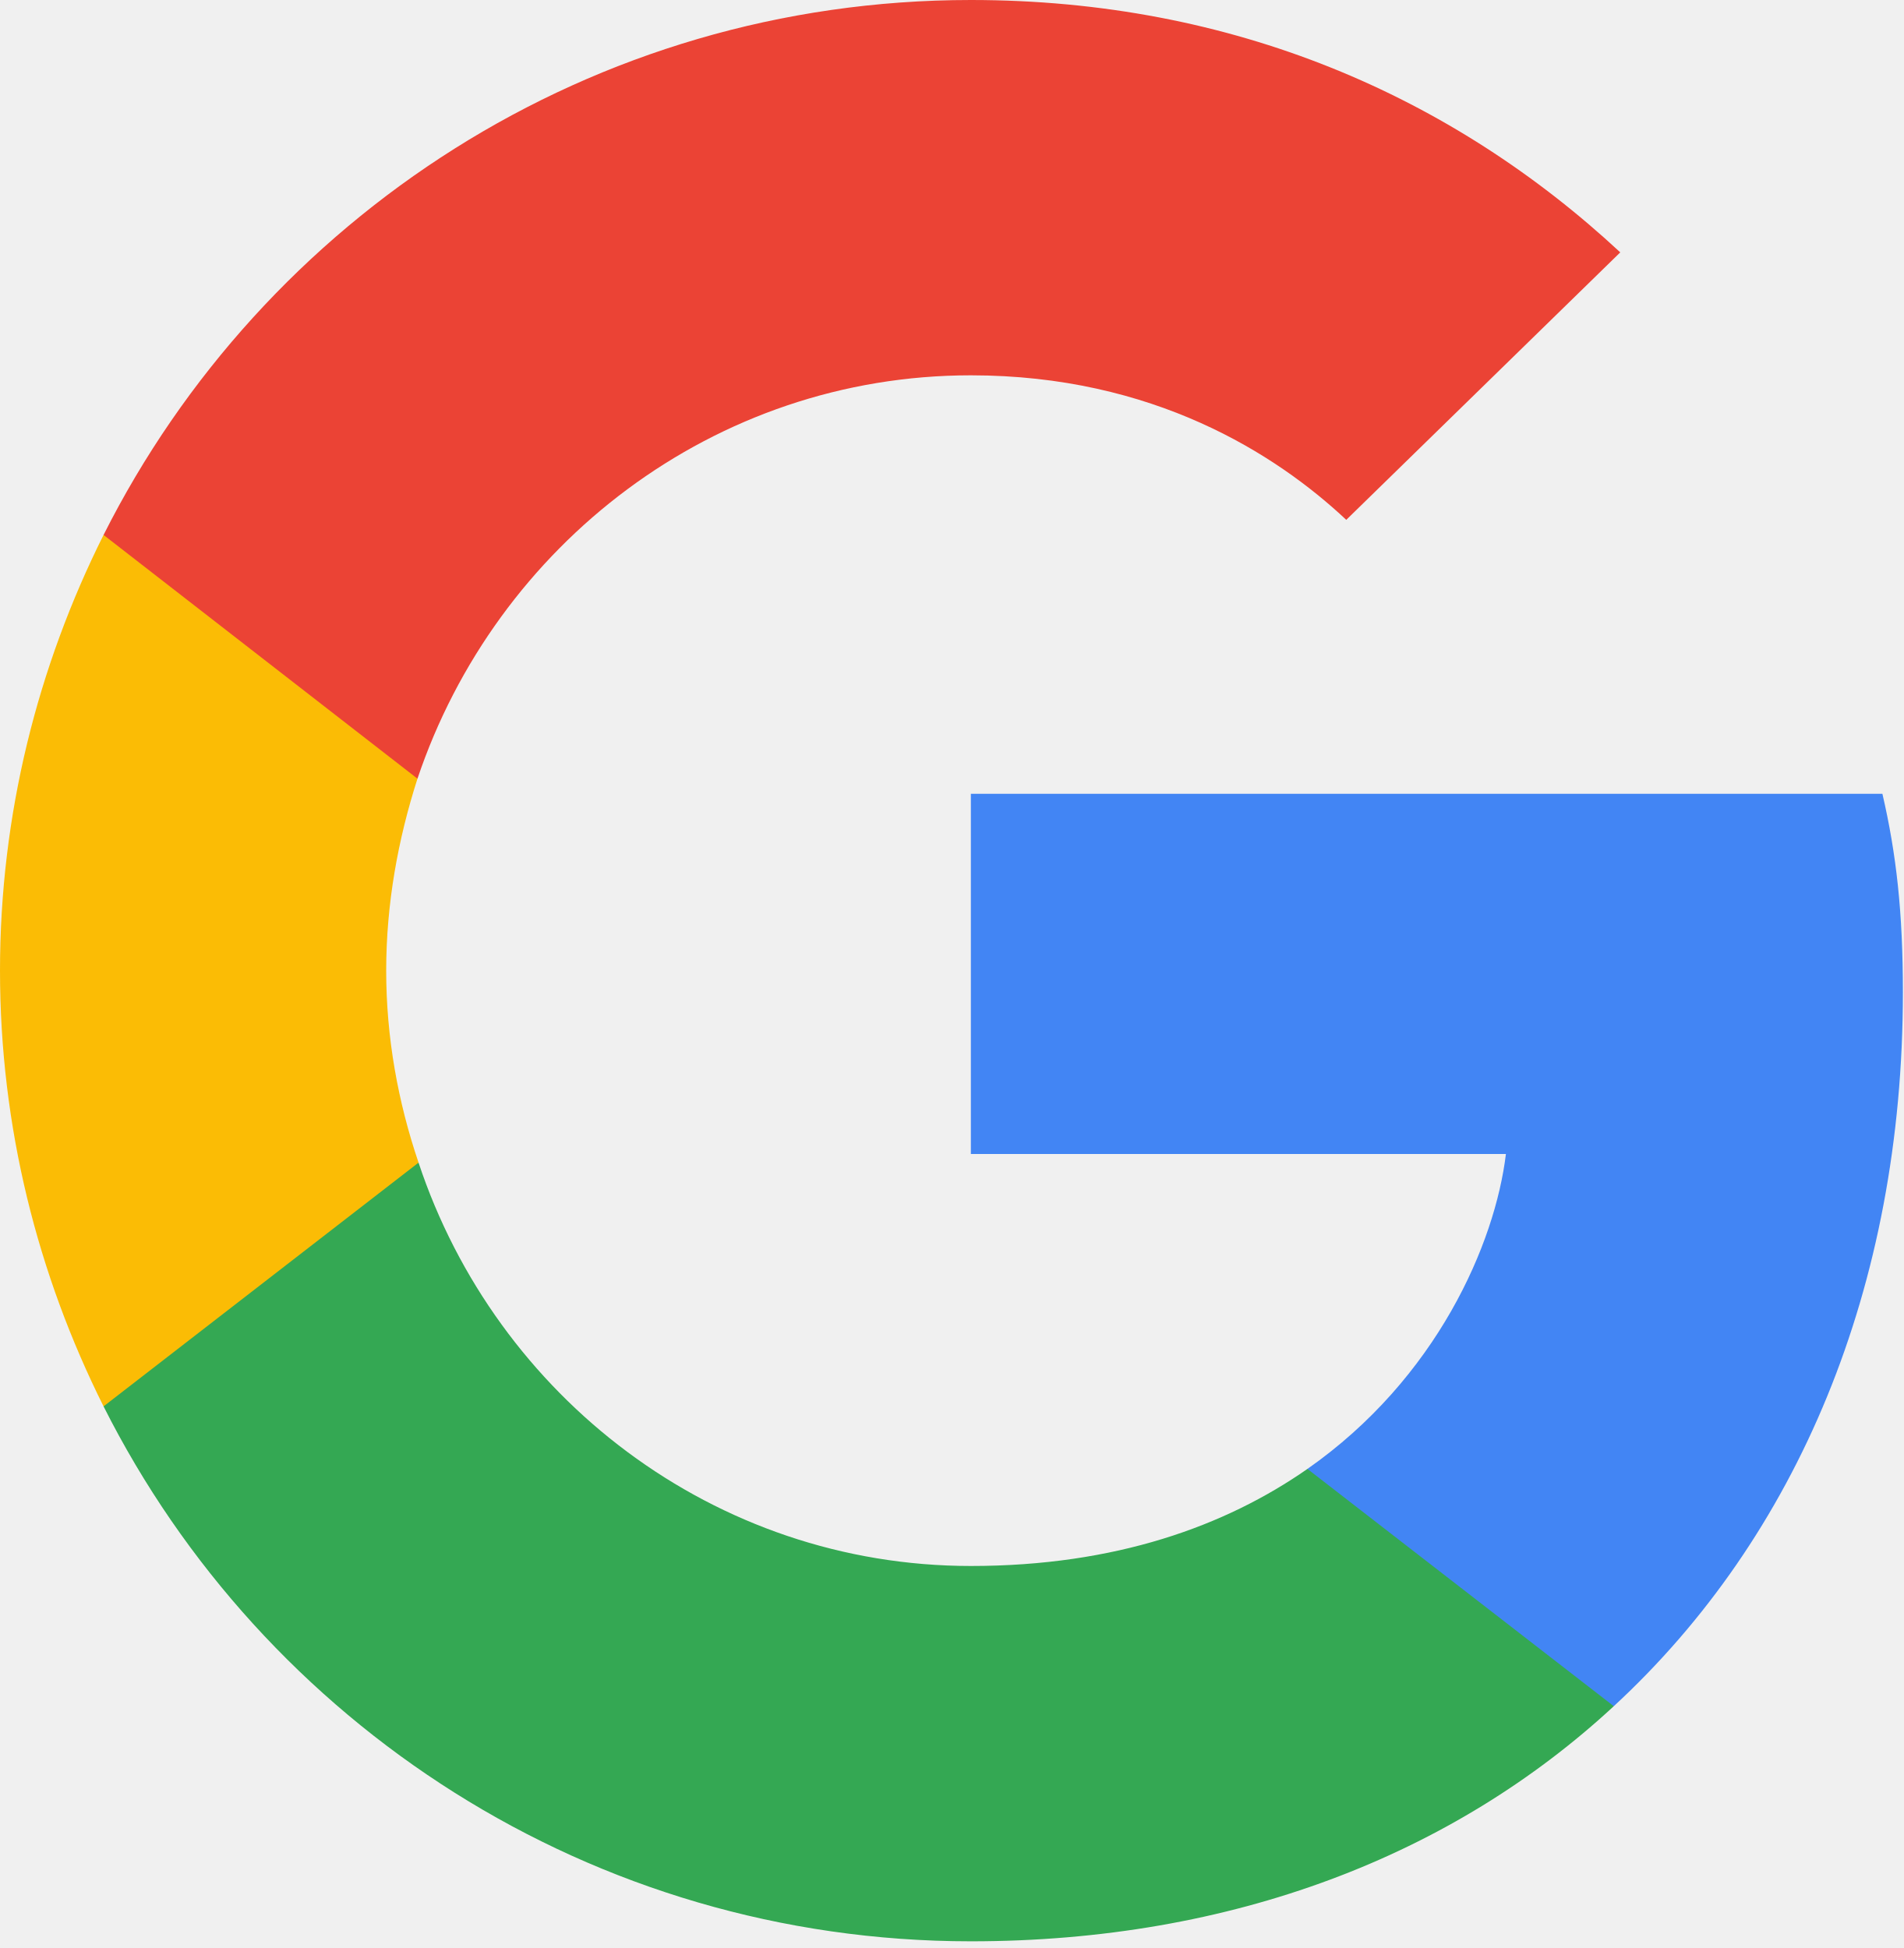
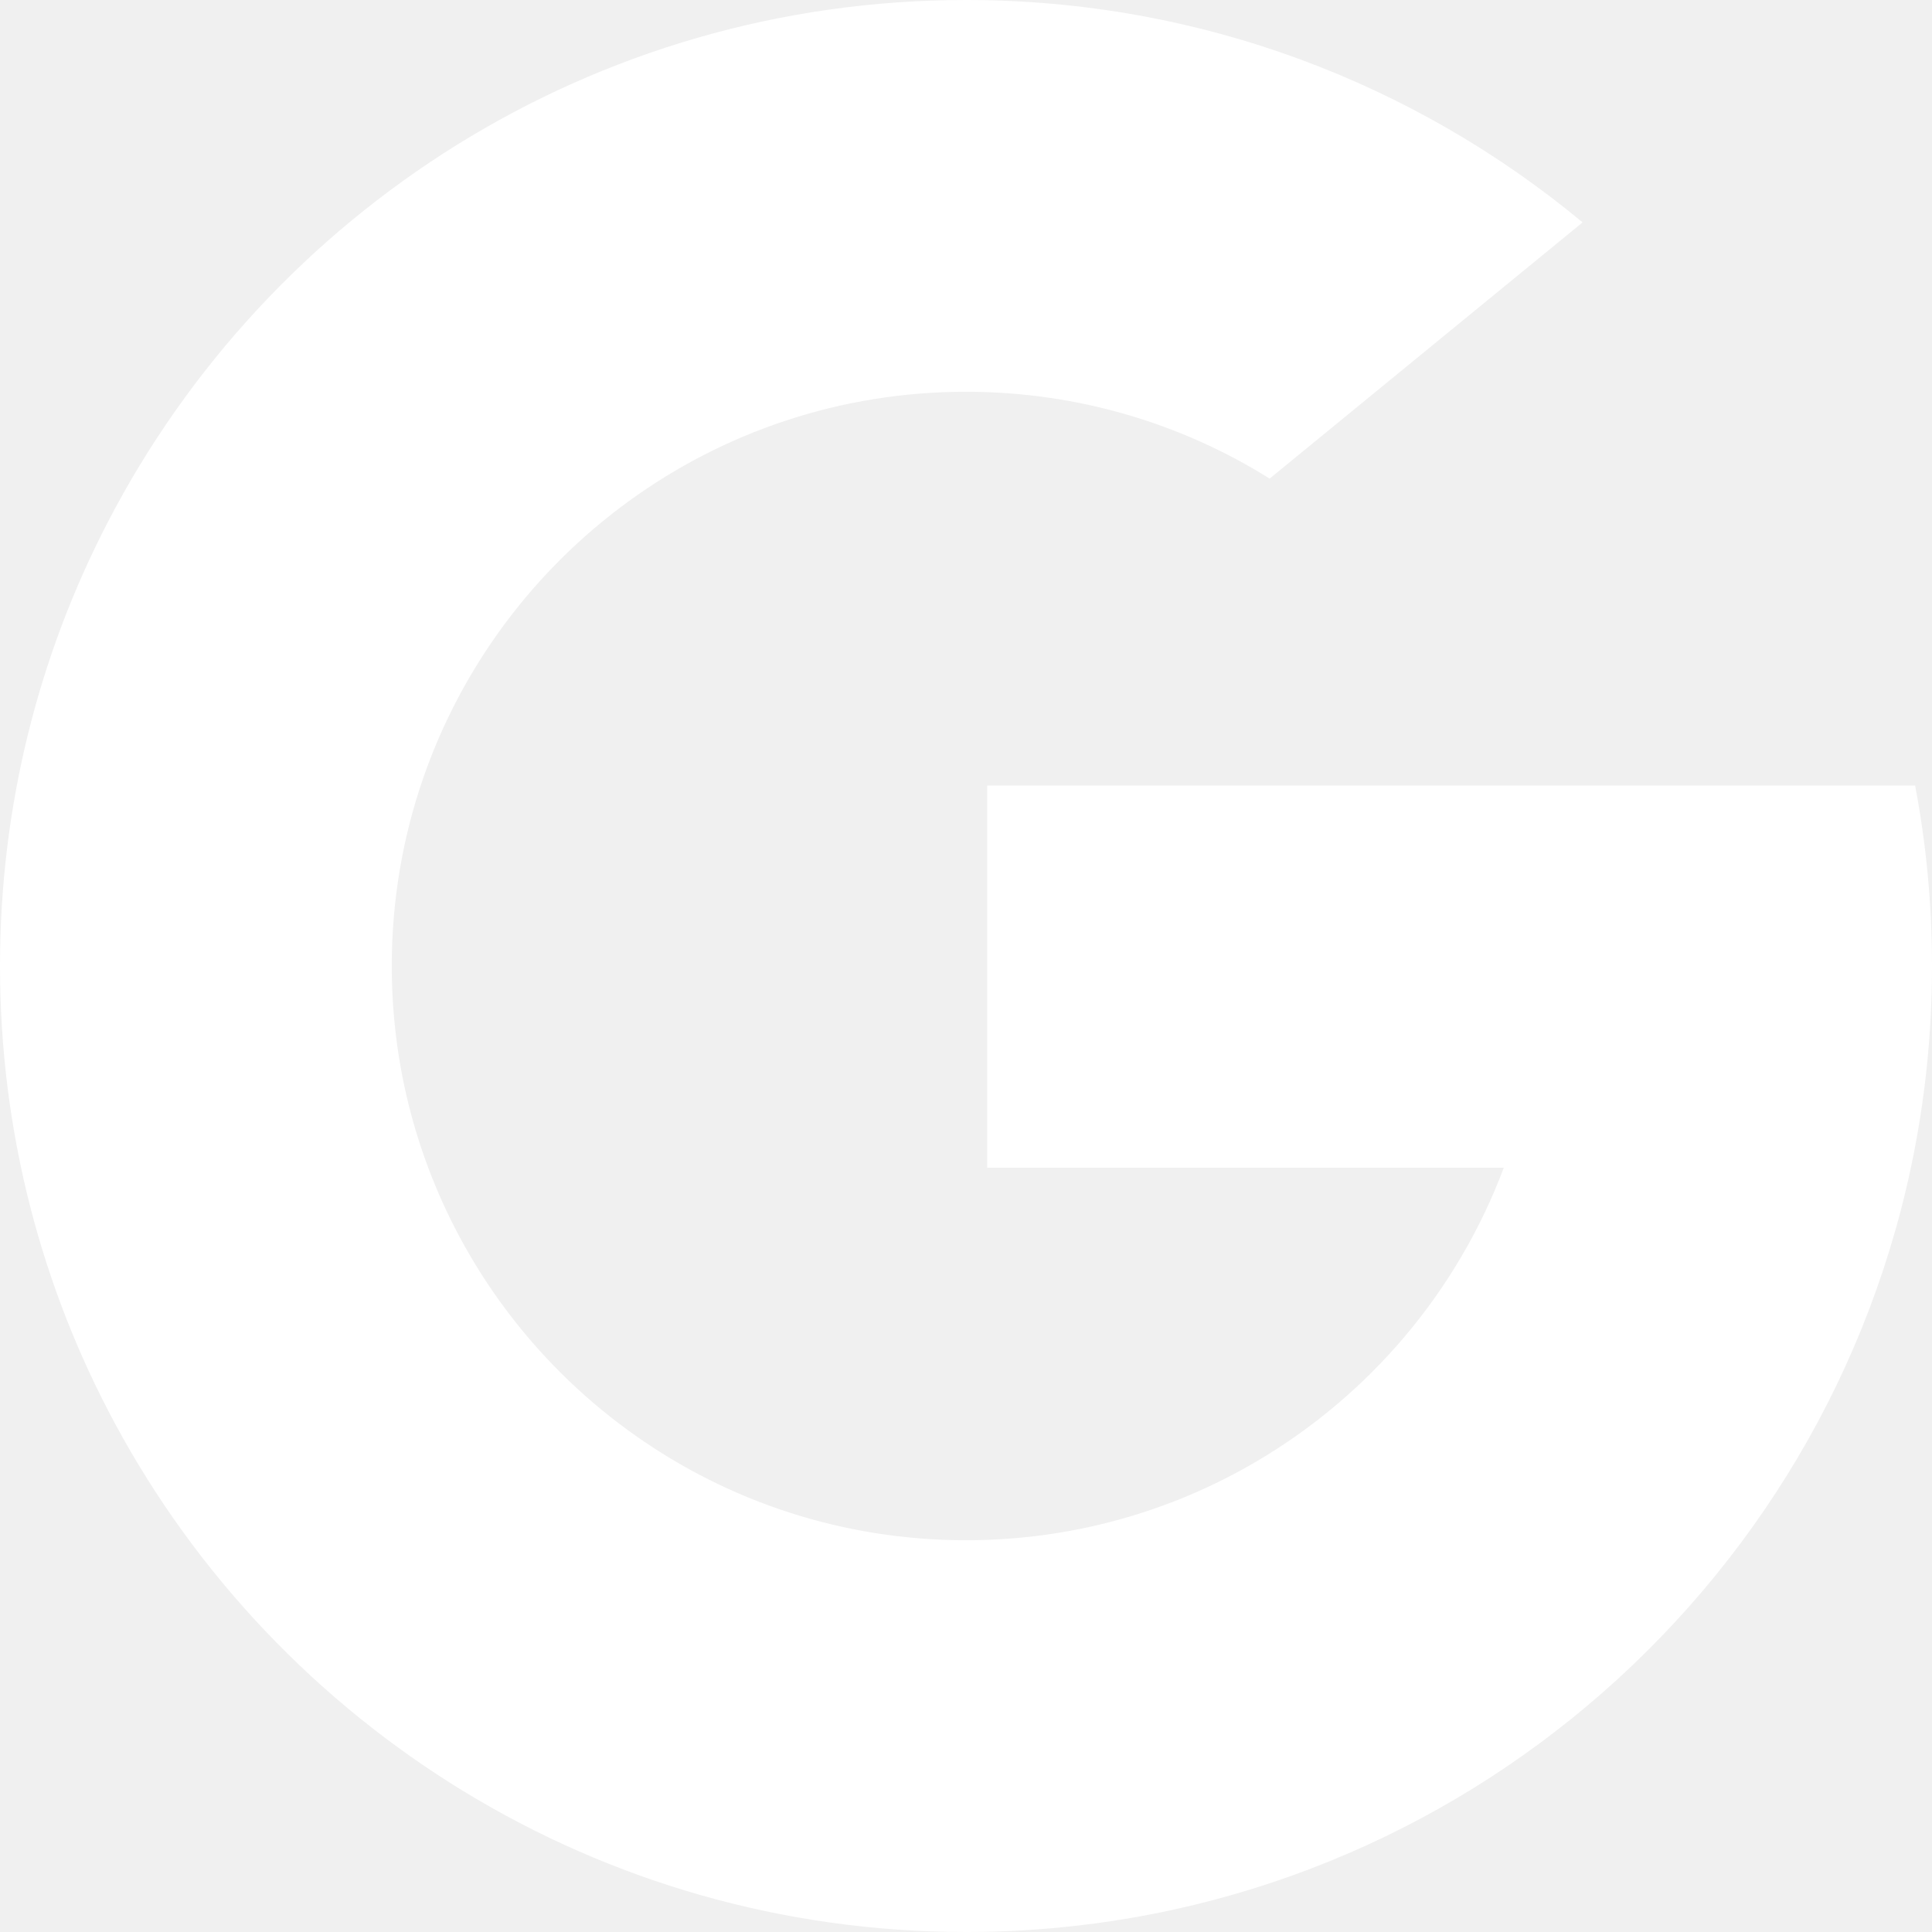
- <svg xmlns="http://www.w3.org/2000/svg" width="256px" height="262px" viewBox="0 0 256 262" version="1.1" preserveAspectRatio="xMidYMid">
-   <g>
-     <path d="M255.878,133.451 C255.878,122.717 255.007,114.884 253.122,106.761 L130.55,106.761 L130.55,155.209 L202.497,155.209 C201.047,167.249 193.214,185.381 175.807,197.565 L175.563,199.187 L214.318,229.21 L217.003,229.478 C241.662,206.704 255.878,173.196 255.878,133.451" fill="#4285F4" />
-     <path d="M130.55,261.1 C165.798,261.1 195.389,249.495 217.003,229.478 L175.807,197.565 C164.783,205.253 149.987,210.62 130.55,210.62 C96.027,210.62 66.726,187.847 56.281,156.37 L54.75,156.5 L14.452,187.687 L13.925,189.152 C35.393,231.798 79.49,261.1 130.55,261.1" fill="#34A853" />
-     <path d="M56.281,156.37 C53.525,148.247 51.93,139.543 51.93,130.55 C51.93,121.556 53.525,112.853 56.136,104.73 L56.063,103 L15.26,71.312 L13.925,71.947 C5.077,89.644 0,109.517 0,130.55 C0,151.583 5.077,171.455 13.925,189.152 L56.281,156.37" fill="#FBBC05" />
-     <path d="M130.55,50.479 C155.064,50.479 171.6,61.068 181.029,69.917 L217.873,33.943 C195.245,12.91 165.798,0 130.55,0 C79.49,0 35.393,29.301 13.925,71.947 L56.136,104.73 C66.726,73.253 96.027,50.479 130.55,50.479" fill="#EB4335" />
-   </g>
+ <svg xmlns="http://www.w3.org/2000/svg" viewBox="0 0 512 512" fill-rule="evenodd" clip-rule="evenodd" stroke-linejoin="round" stroke-miterlimit="1.414">
+   <path d="M28.638 138.268h-.014C71.23 56.123 157.06 0 256 0c62.115 0 119.068 22.126 163.404 58.936l-82.933 67.896C313.136 112.246 285.552 103.82 256 103.82c-66.729 0-123.429 42.957-143.965 102.724l-.002-.001.001.001c-5.317 15.501-8.215 32.141-8.215 49.456.002 18.792 3.406 36.797 9.651 53.408v.001c21.619 57.698 77.278 98.771 142.53 98.771 28.047 0 54.323-7.582 76.87-20.818l.002.002v-.002c29.932-17.554 53.324-45.025 65.646-77.911h-136.89V208.176h245.899C510.467 223.662 512 239.655 512 256c0 18.328-1.927 36.206-5.598 53.451-12.462 58.683-45.025 109.925-90.134 146.187l-.014-.014h-.001l.014.014C372.396 490.901 316.666 512 256 512c-97.491 0-182.252-54.491-225.491-134.681l.001-.001h-.001C11.042 341.211 0 299.9 0 256c0-42.451 10.324-82.483 28.624-117.732h.014z" fill="#fff" fill-rule="nonzero" />
</svg>
